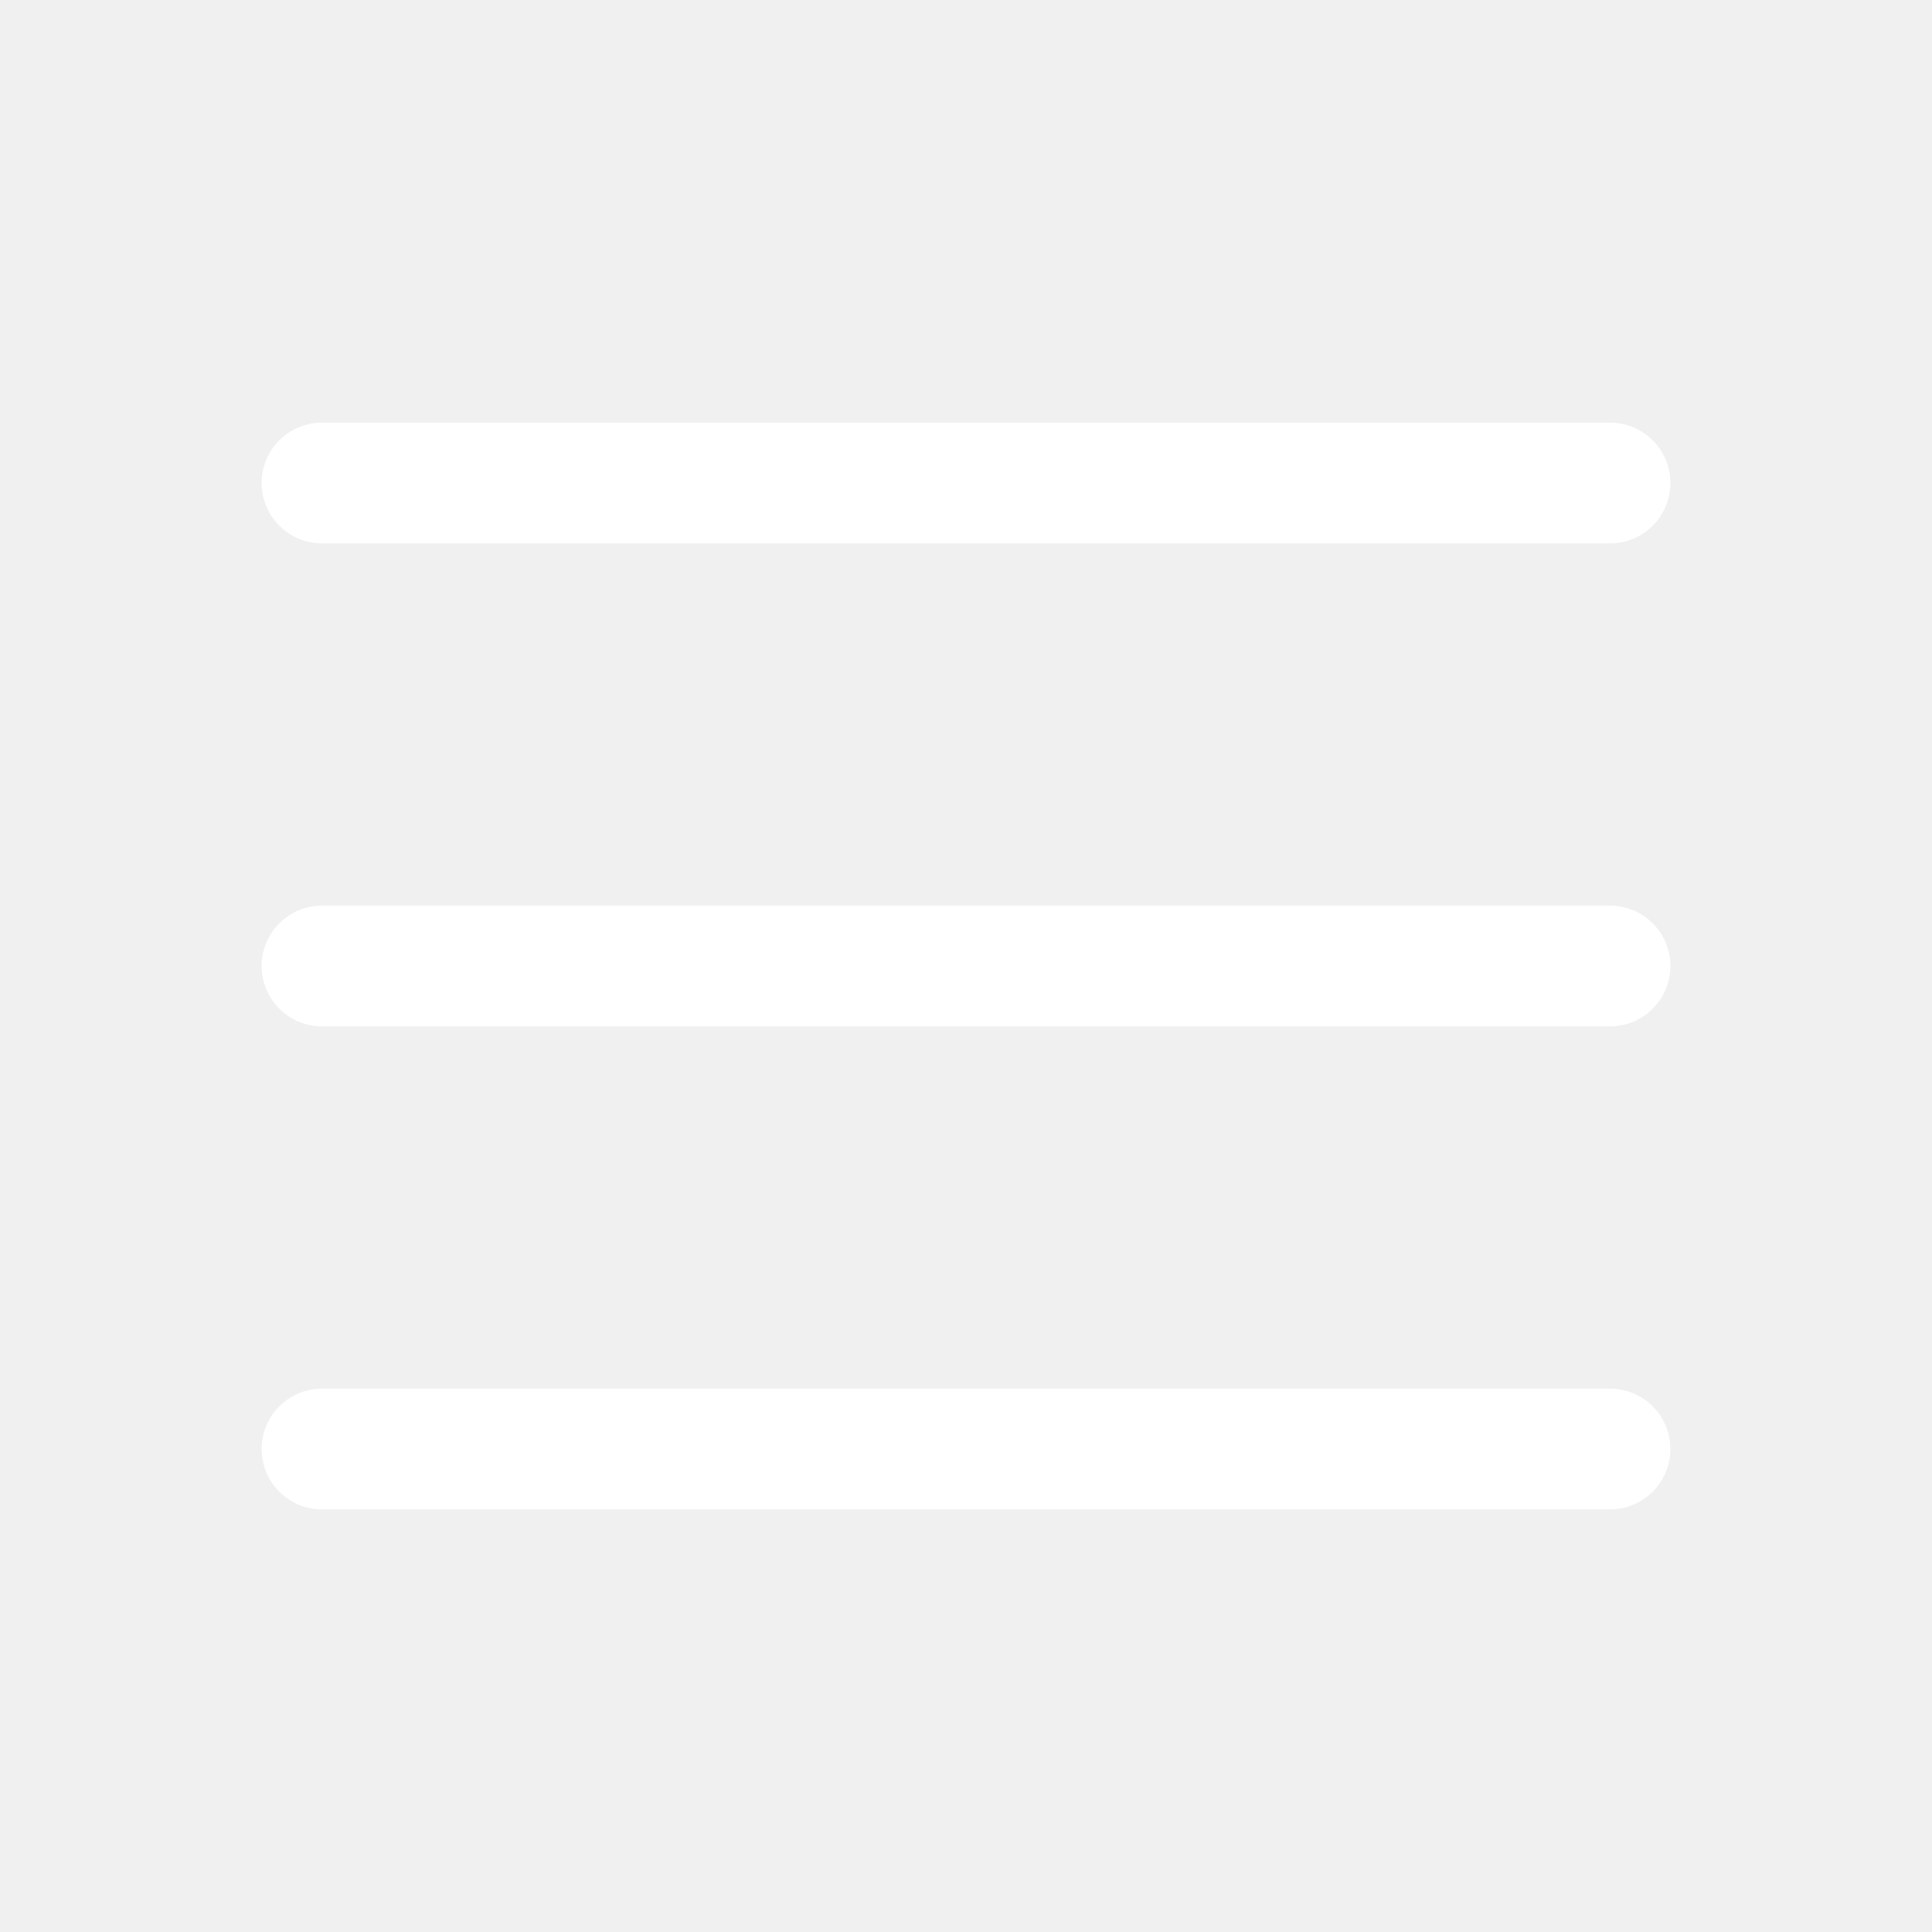
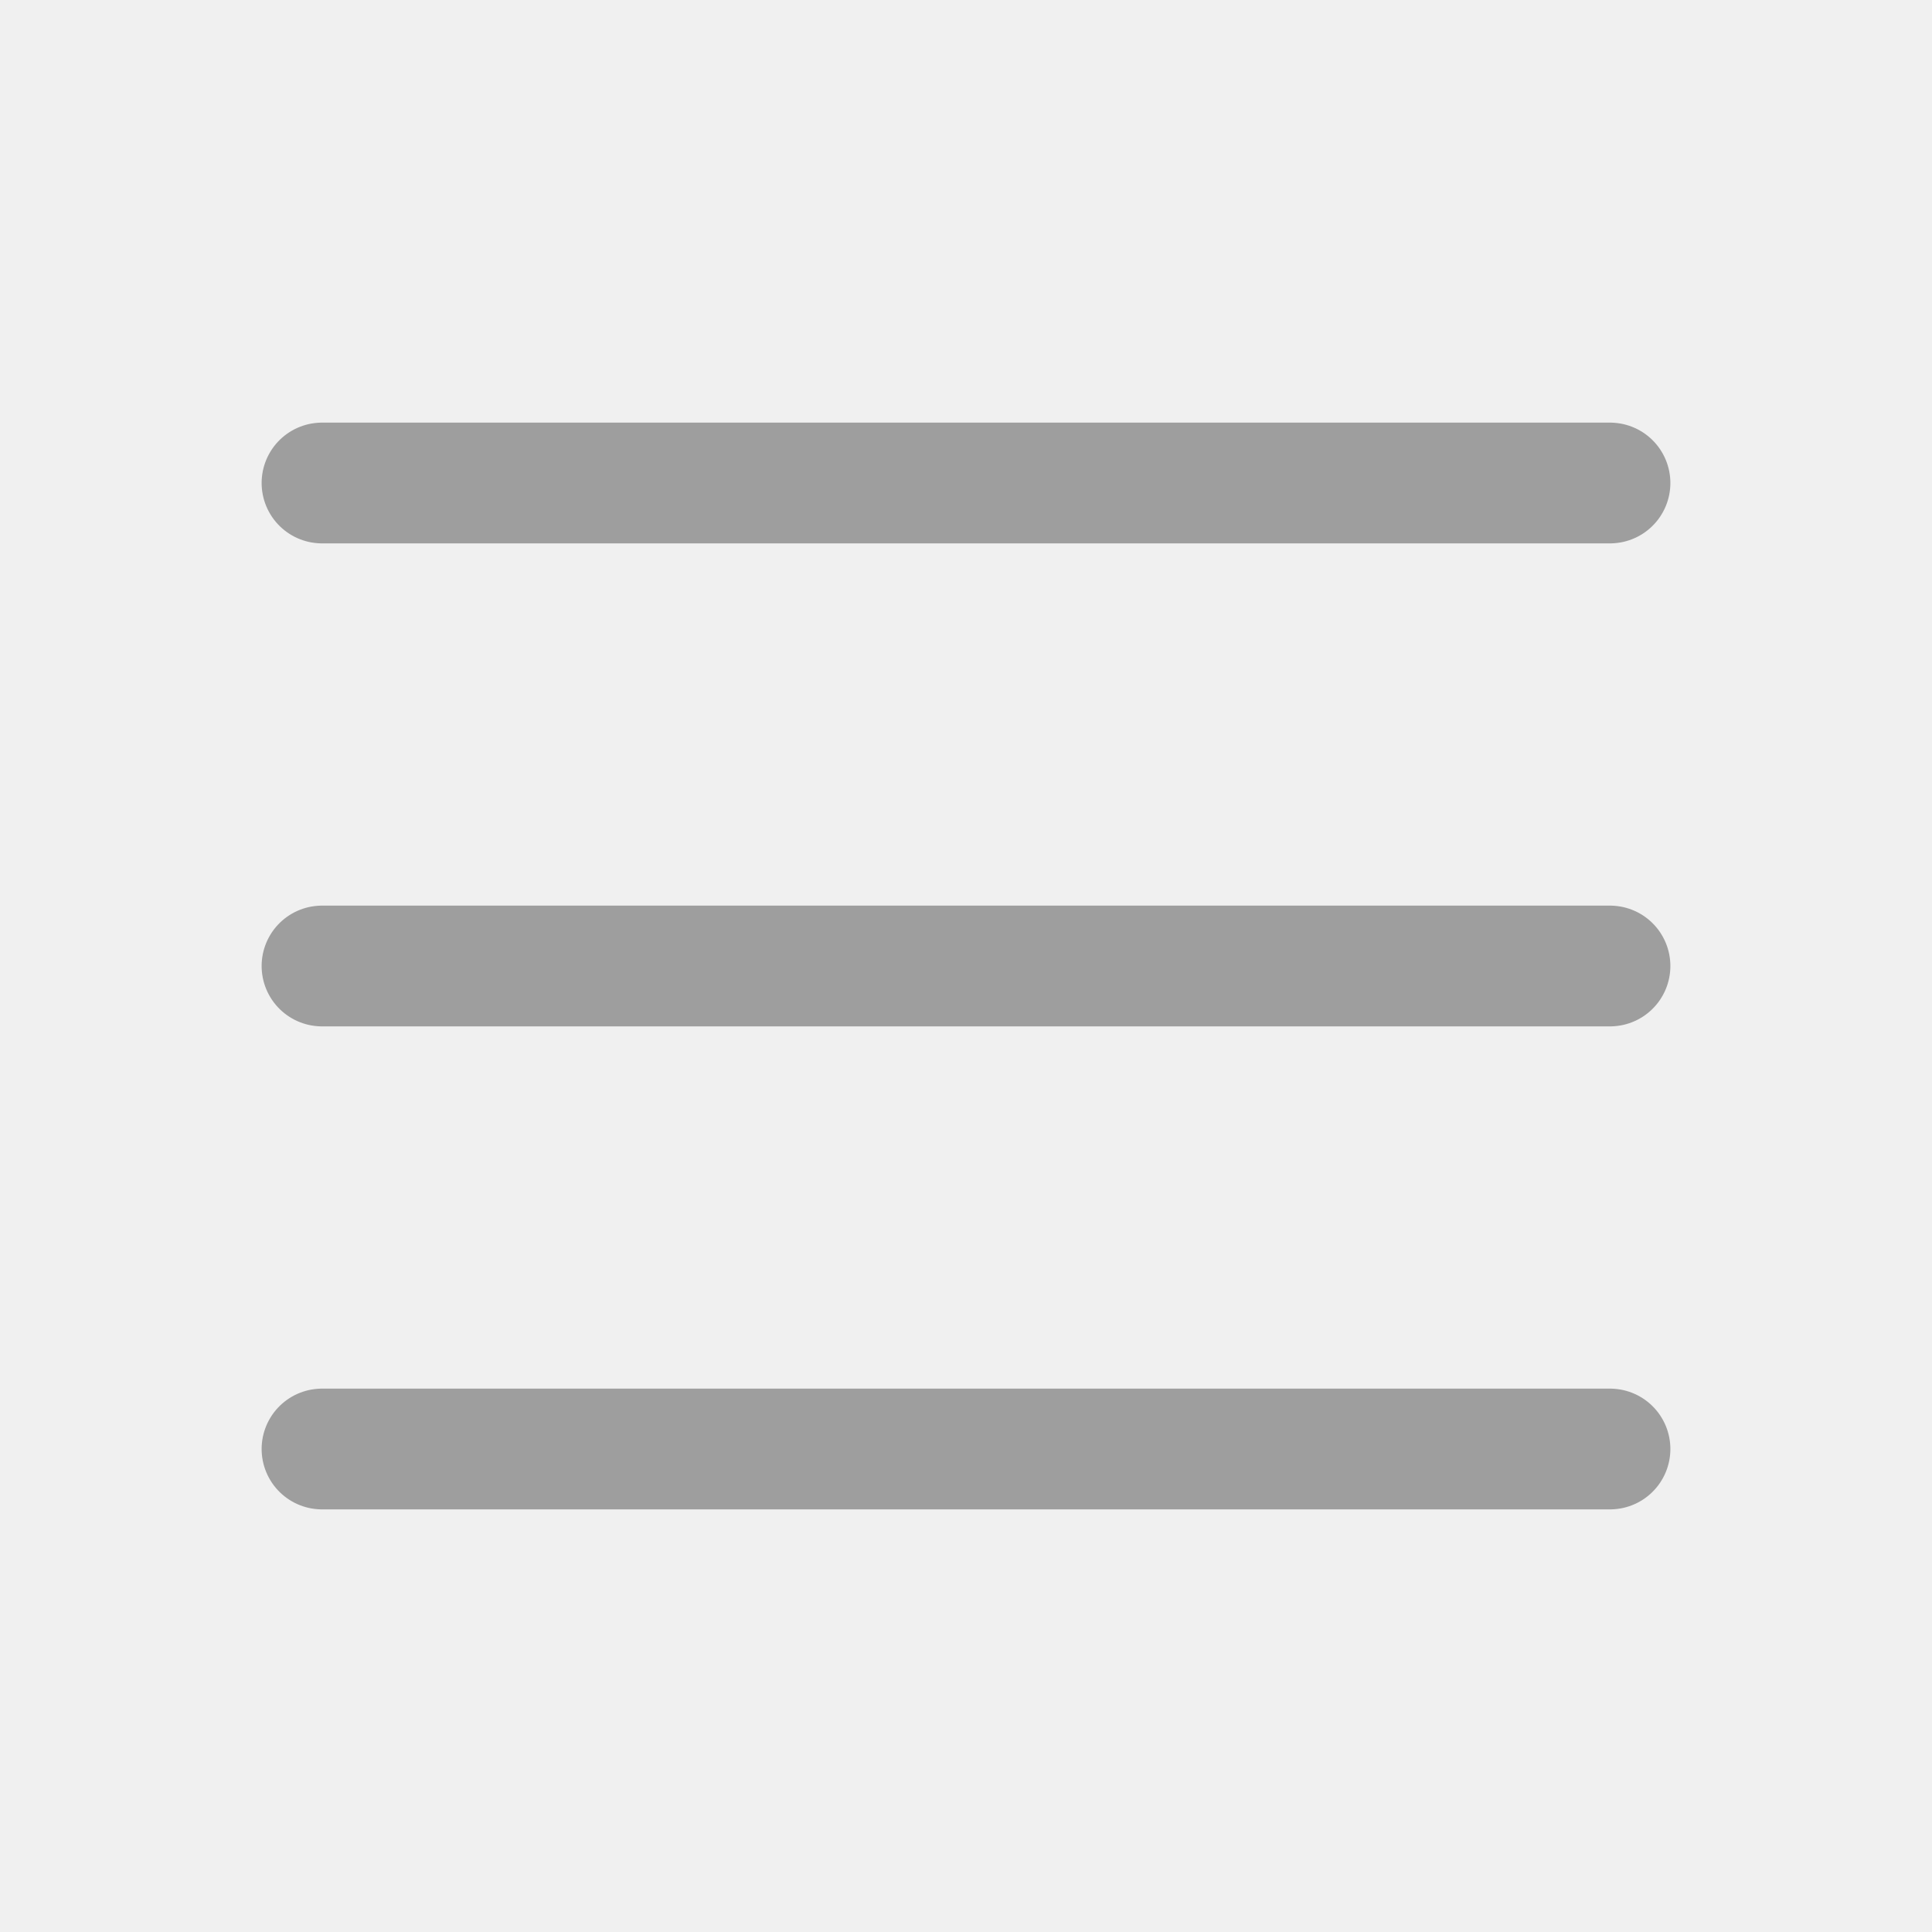
- <svg xmlns="http://www.w3.org/2000/svg" class="icon icon-tabler icon-tabler-menu-2" width="44" height="44" viewBox="0 0 24 24" stroke-width="1.5" stroke="#ffffff" fill="none" stroke-linecap="round" stroke-linejoin="round">
+ <svg xmlns="http://www.w3.org/2000/svg" class="icon icon-tabler icon-tabler-menu-2" width="44" height="44" viewBox="0 0 24 24" stroke-width="1.5" stroke="#9e9e9e" fill="none" stroke-linecap="round" stroke-linejoin="round">
  <path stroke="none" d="M0 0h24v24H0z" fill="none" />
  <line x1="4" y1="6" x2="20" y2="6" />
  <line x1="4" y1="12" x2="20" y2="12" />
  <line x1="4" y1="18" x2="20" y2="18" />
</svg>
